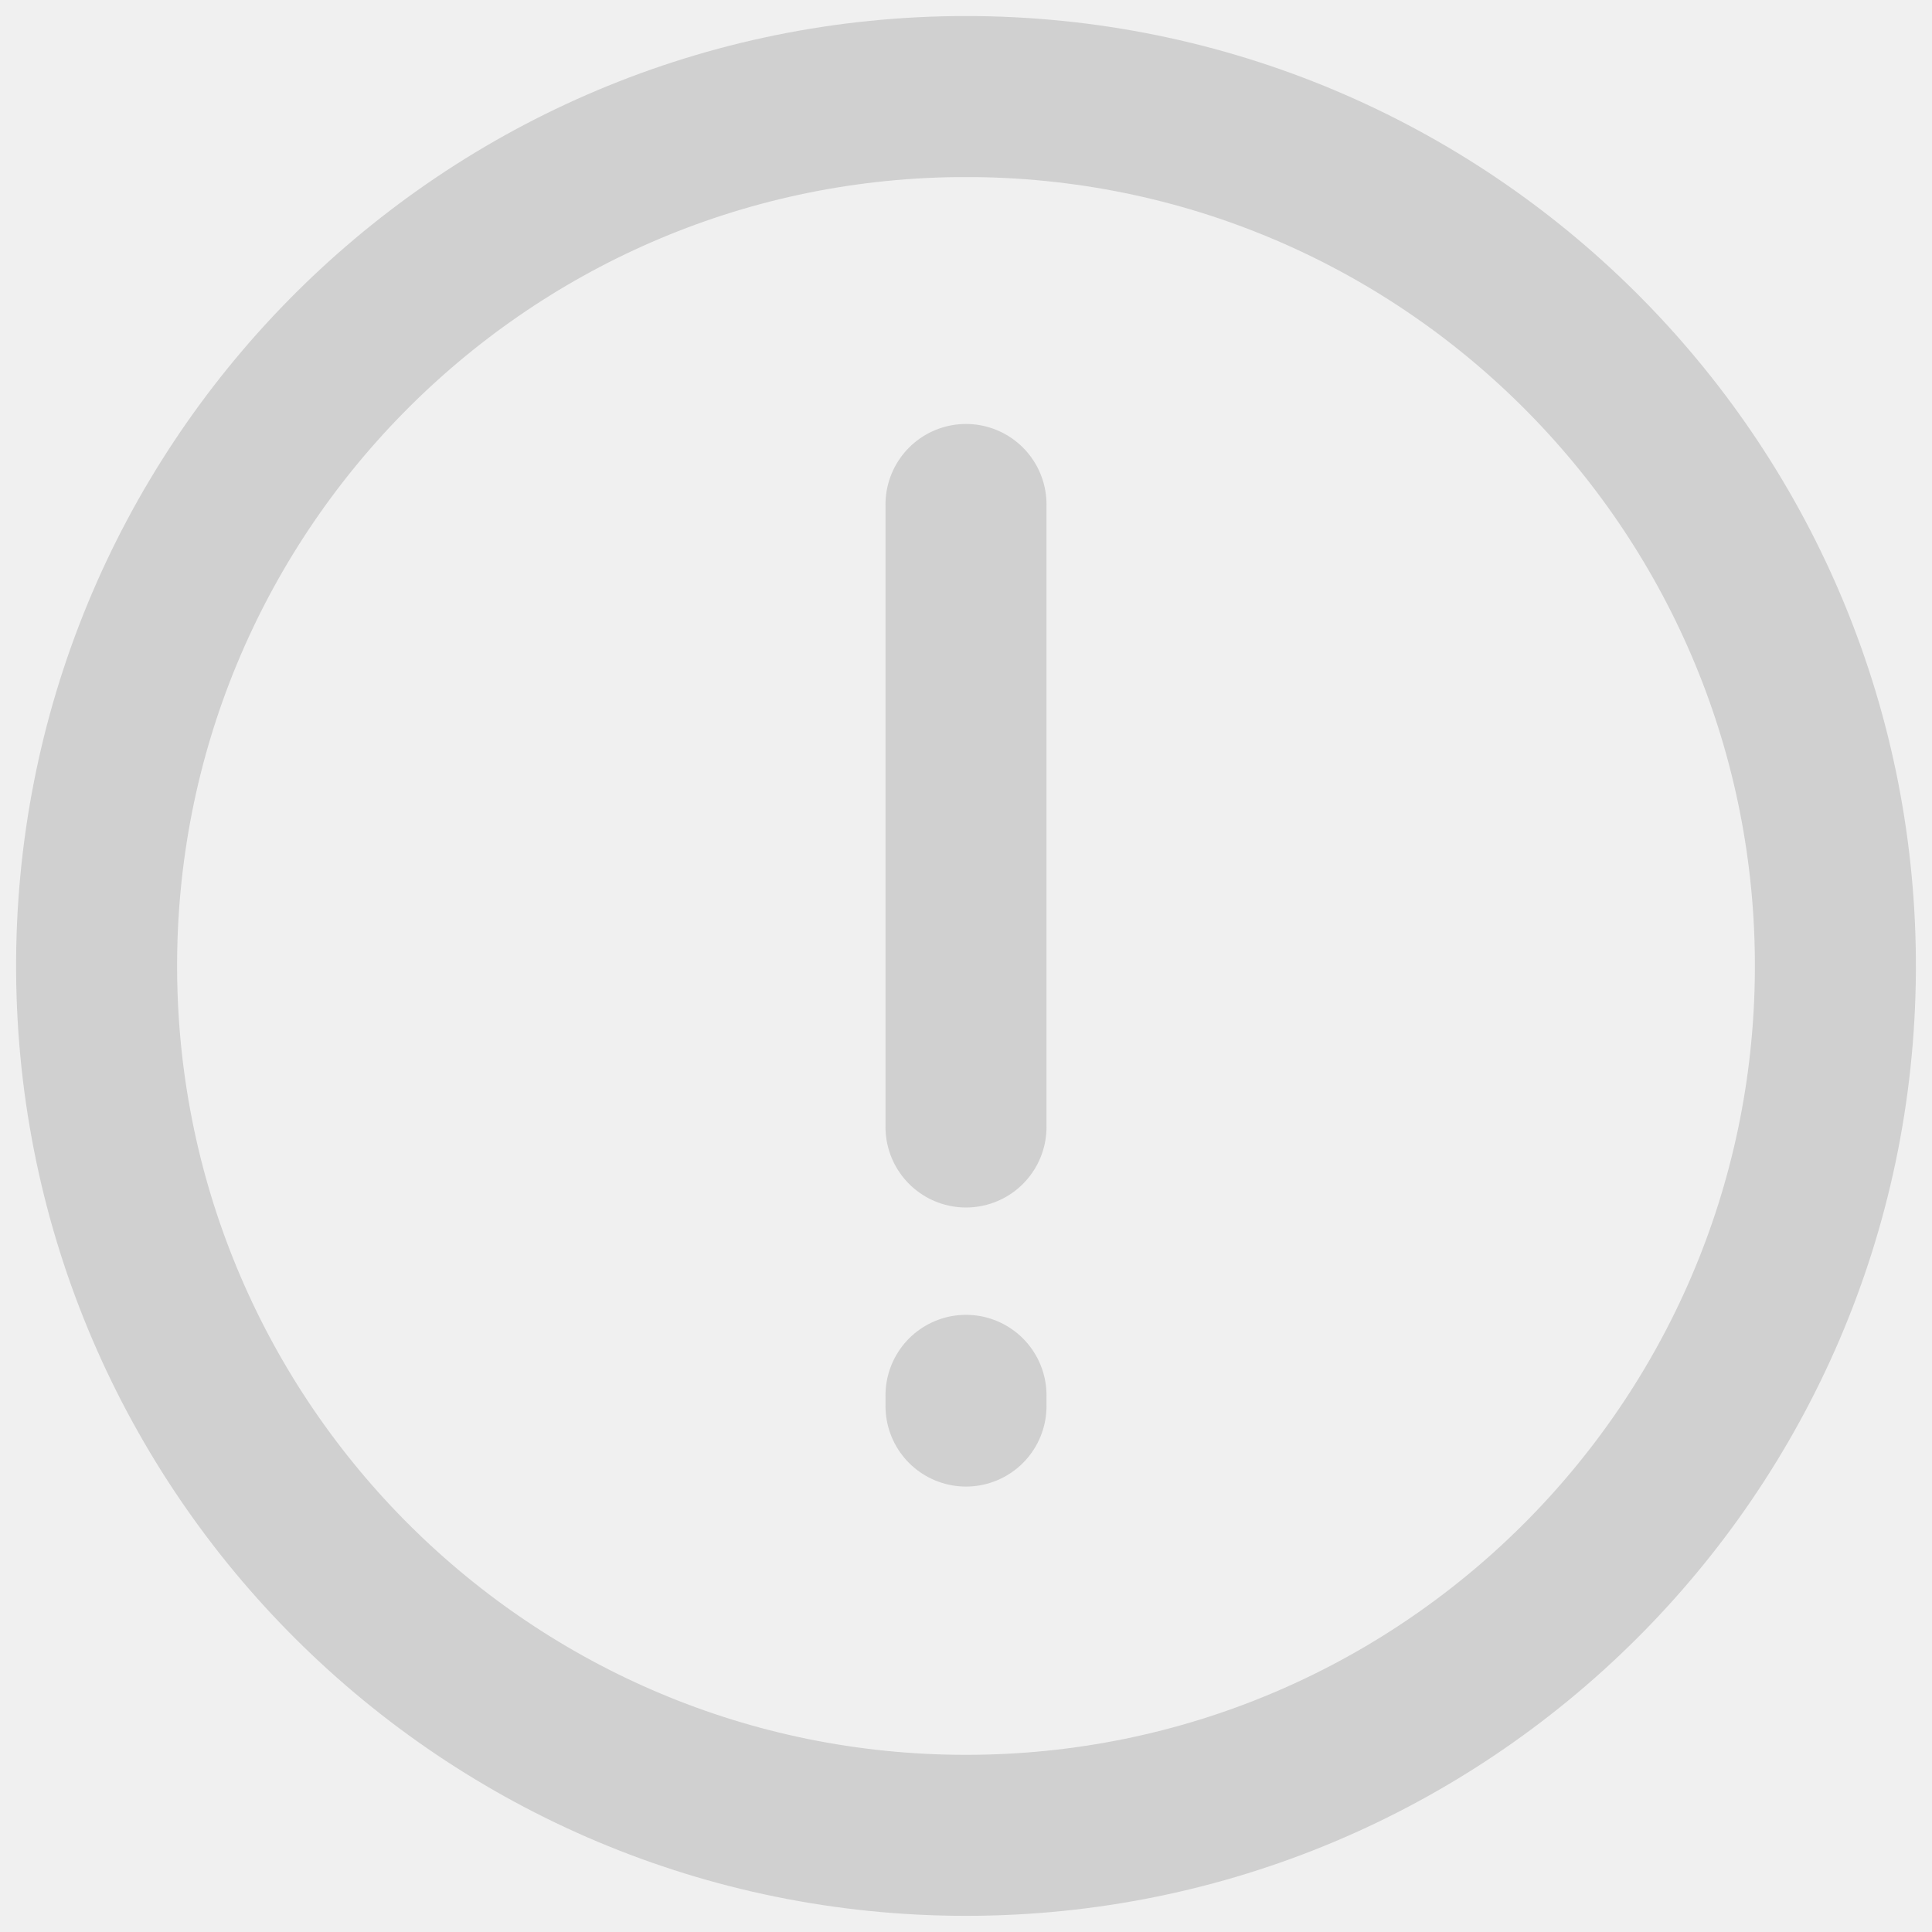
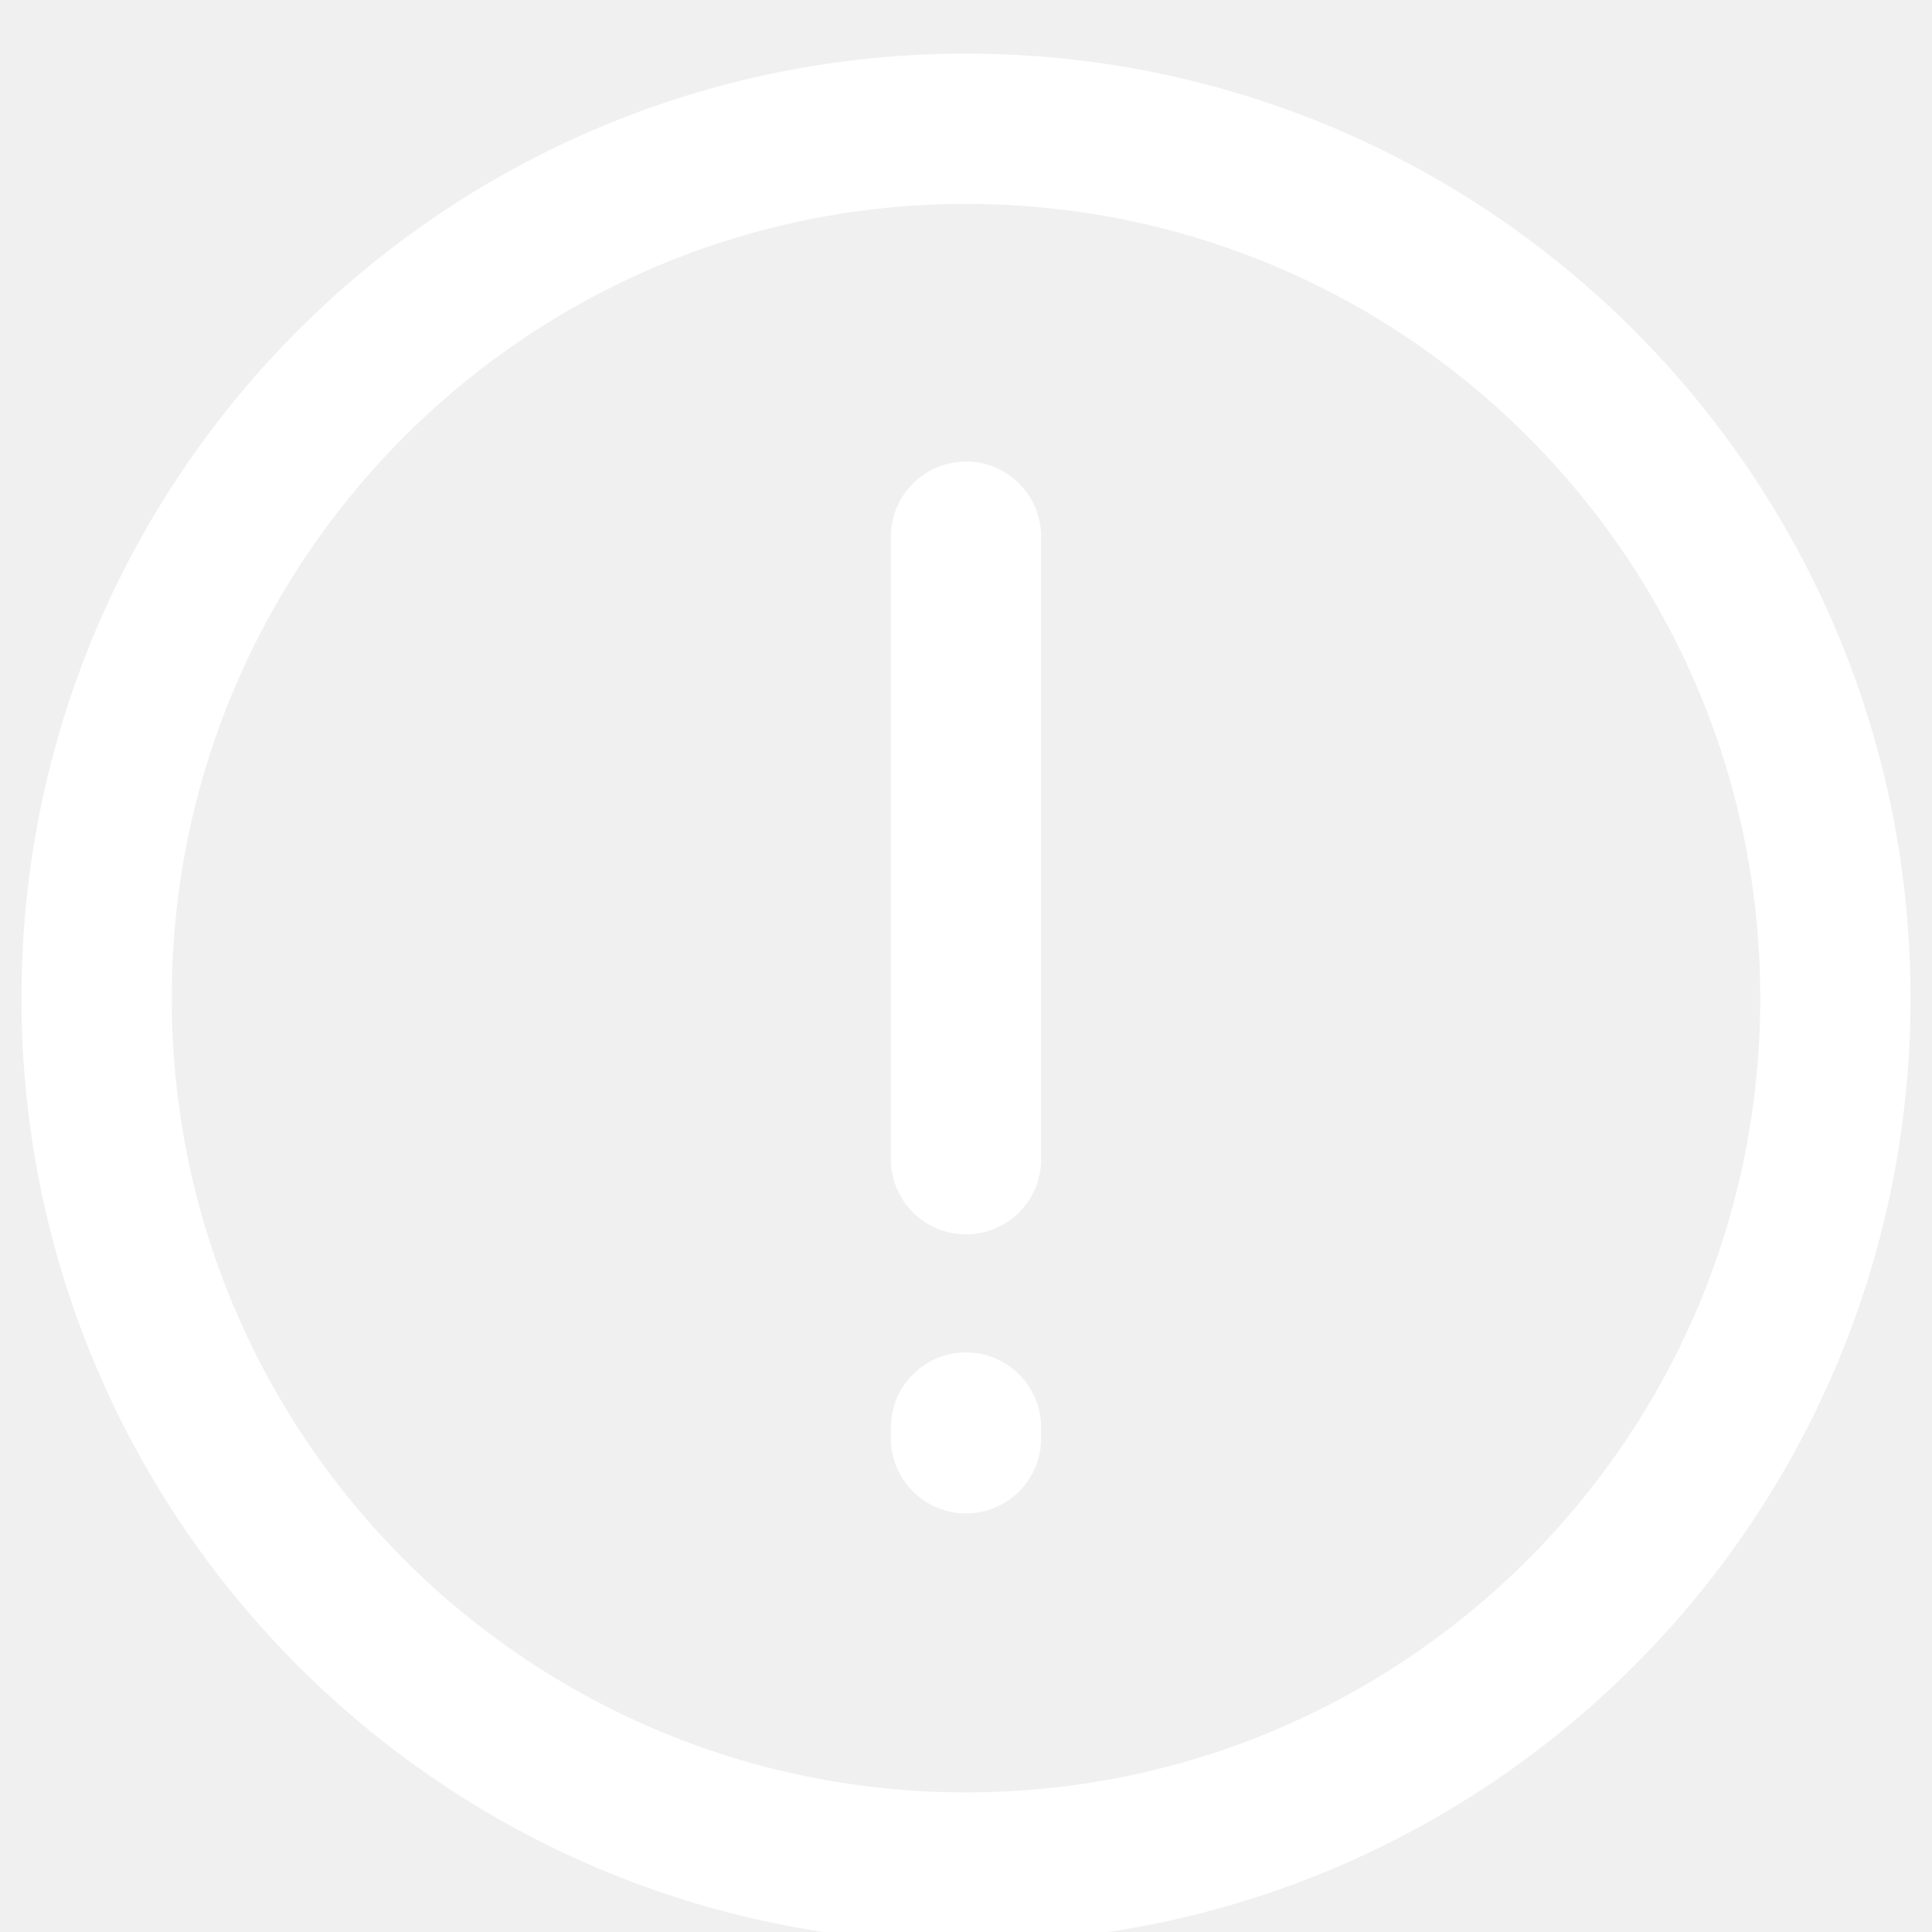
- <svg xmlns="http://www.w3.org/2000/svg" width="180" height="180" viewBox="0 0 180 180">
-   <path fill="none" stroke="#d0d0d0" stroke-width="15" stroke-linecap="round" d="M89,9a81,81 0 1,0 2,0zm1,38v58m0,25v1" />
+ <svg xmlns="http://www.w3.org/2000/svg" width="180" height="180" viewBox="0 -3 180 180">
+   <path fill="none" stroke="#fff" stroke-width="14" stroke-linecap="round" d="M89,9a81,81 0 1,0 2,0zm1,38v58m0,25v1" />
</svg>
